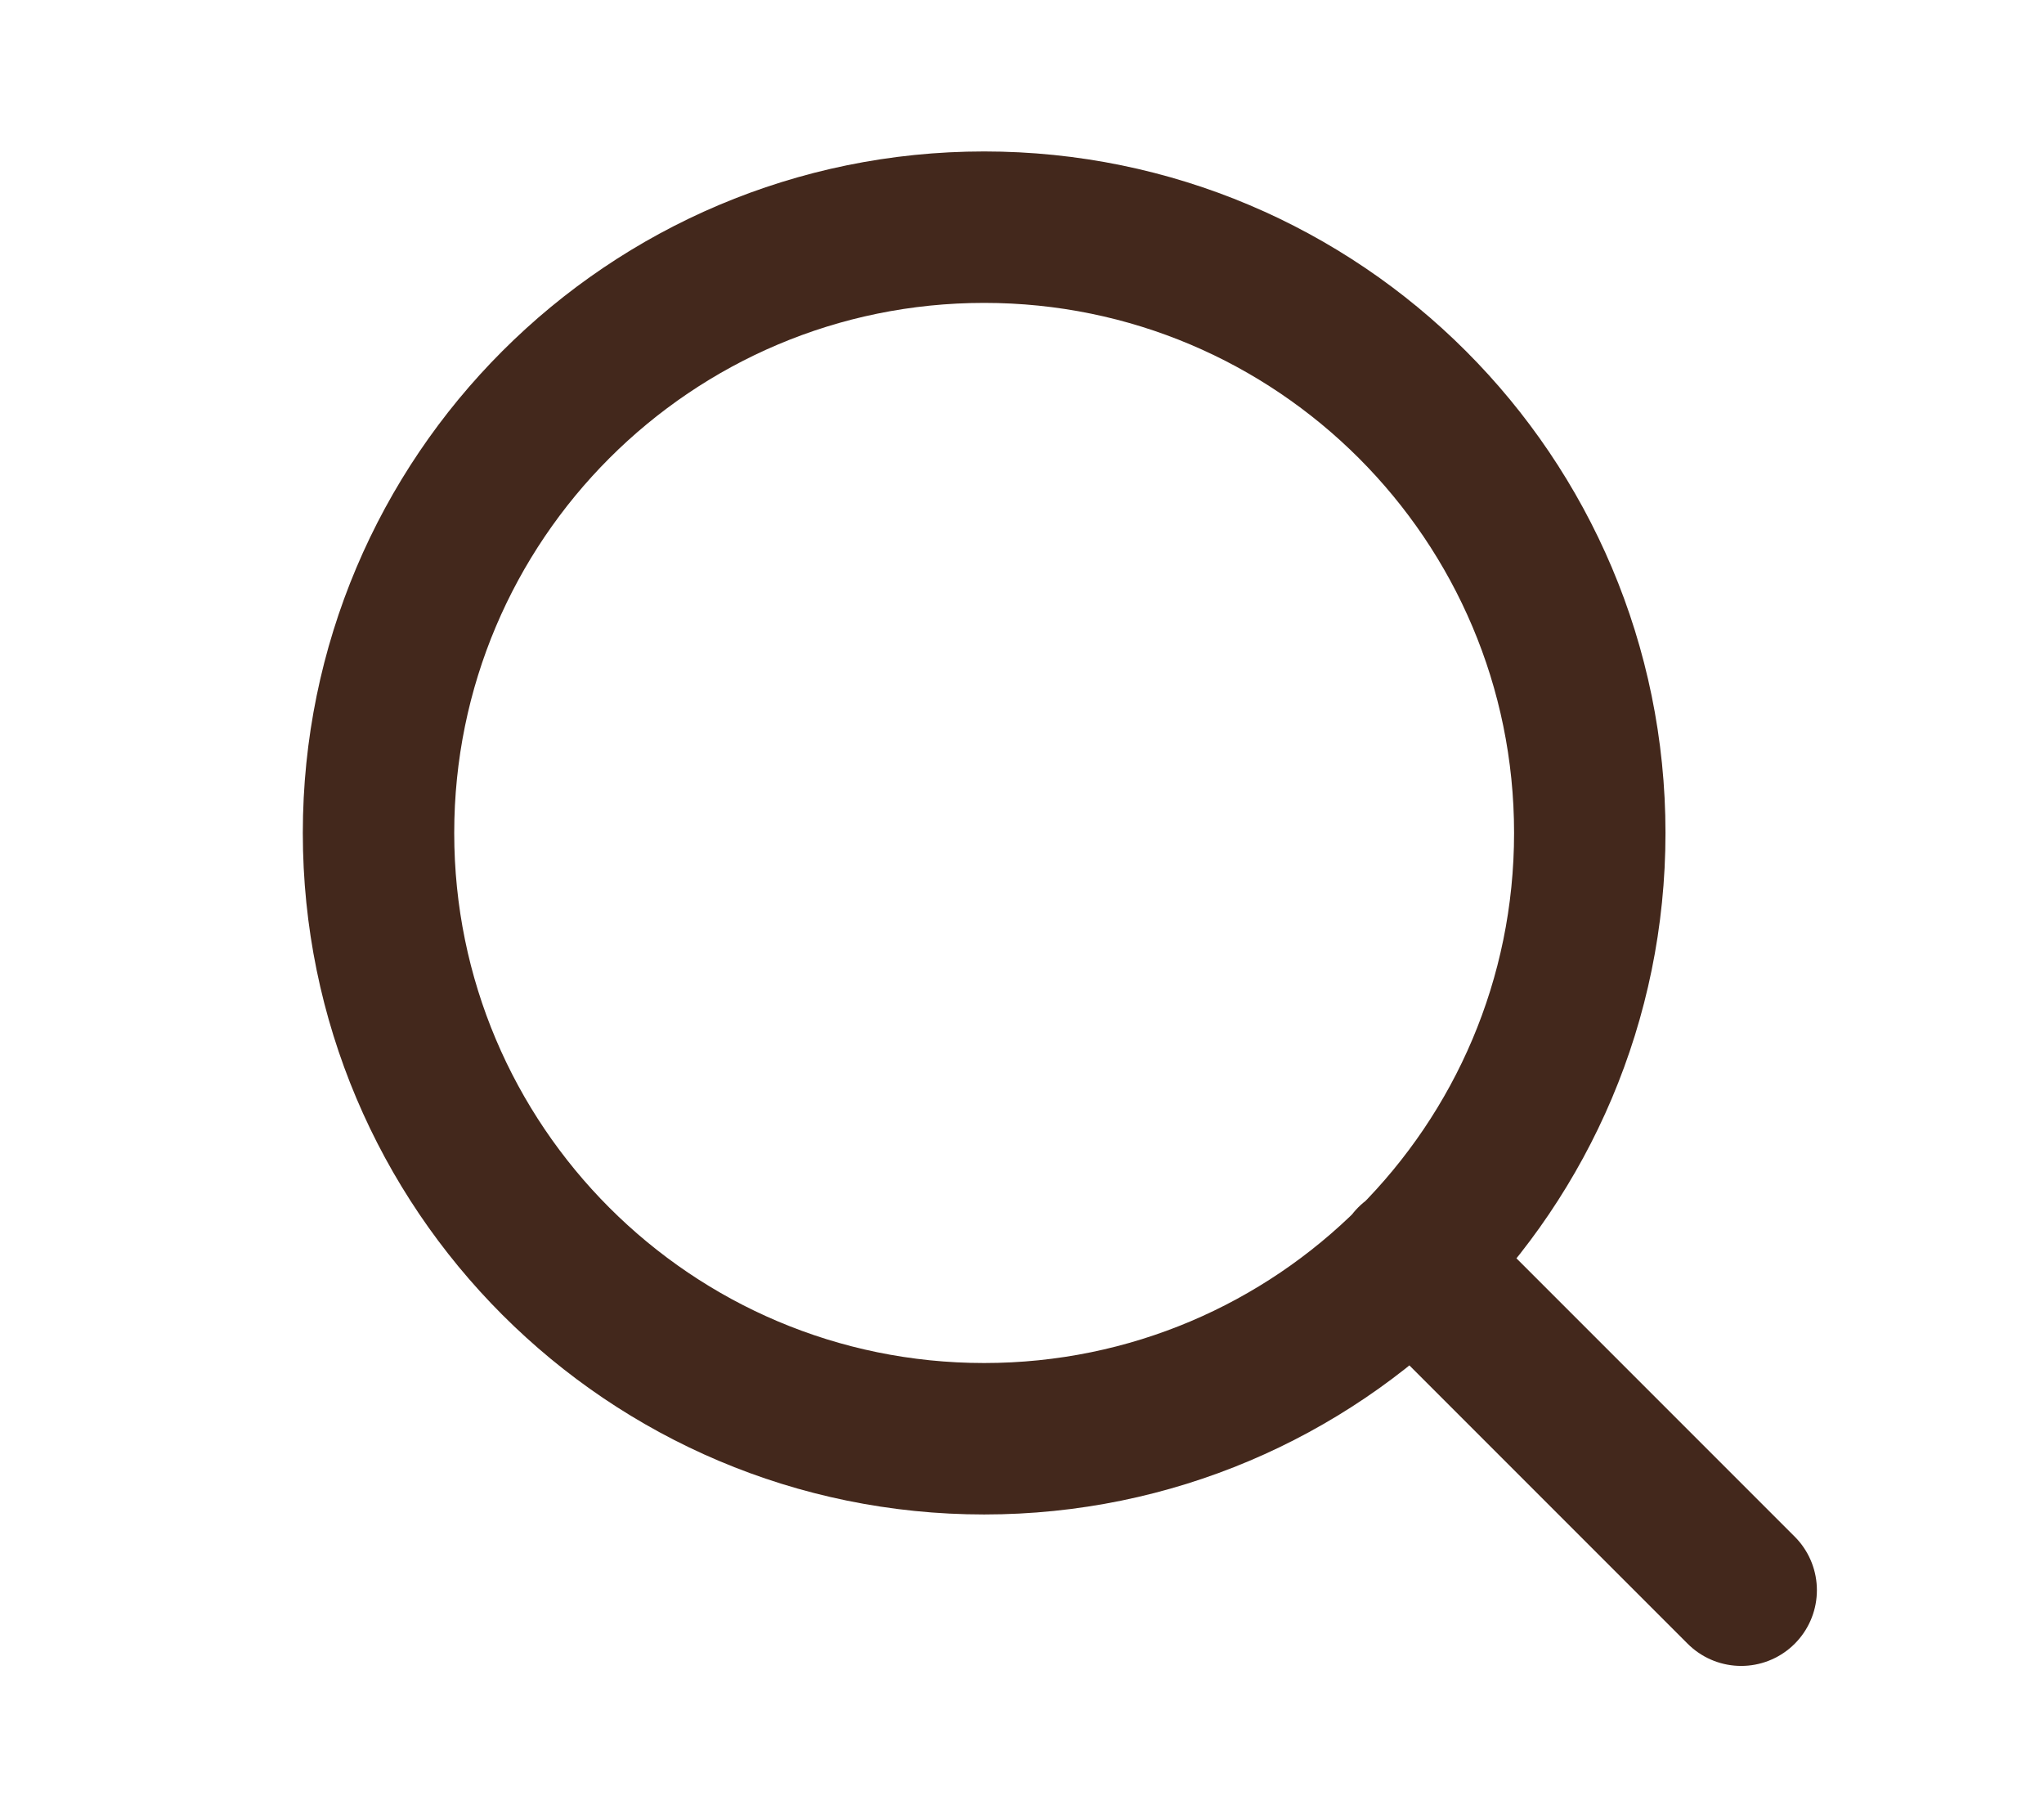
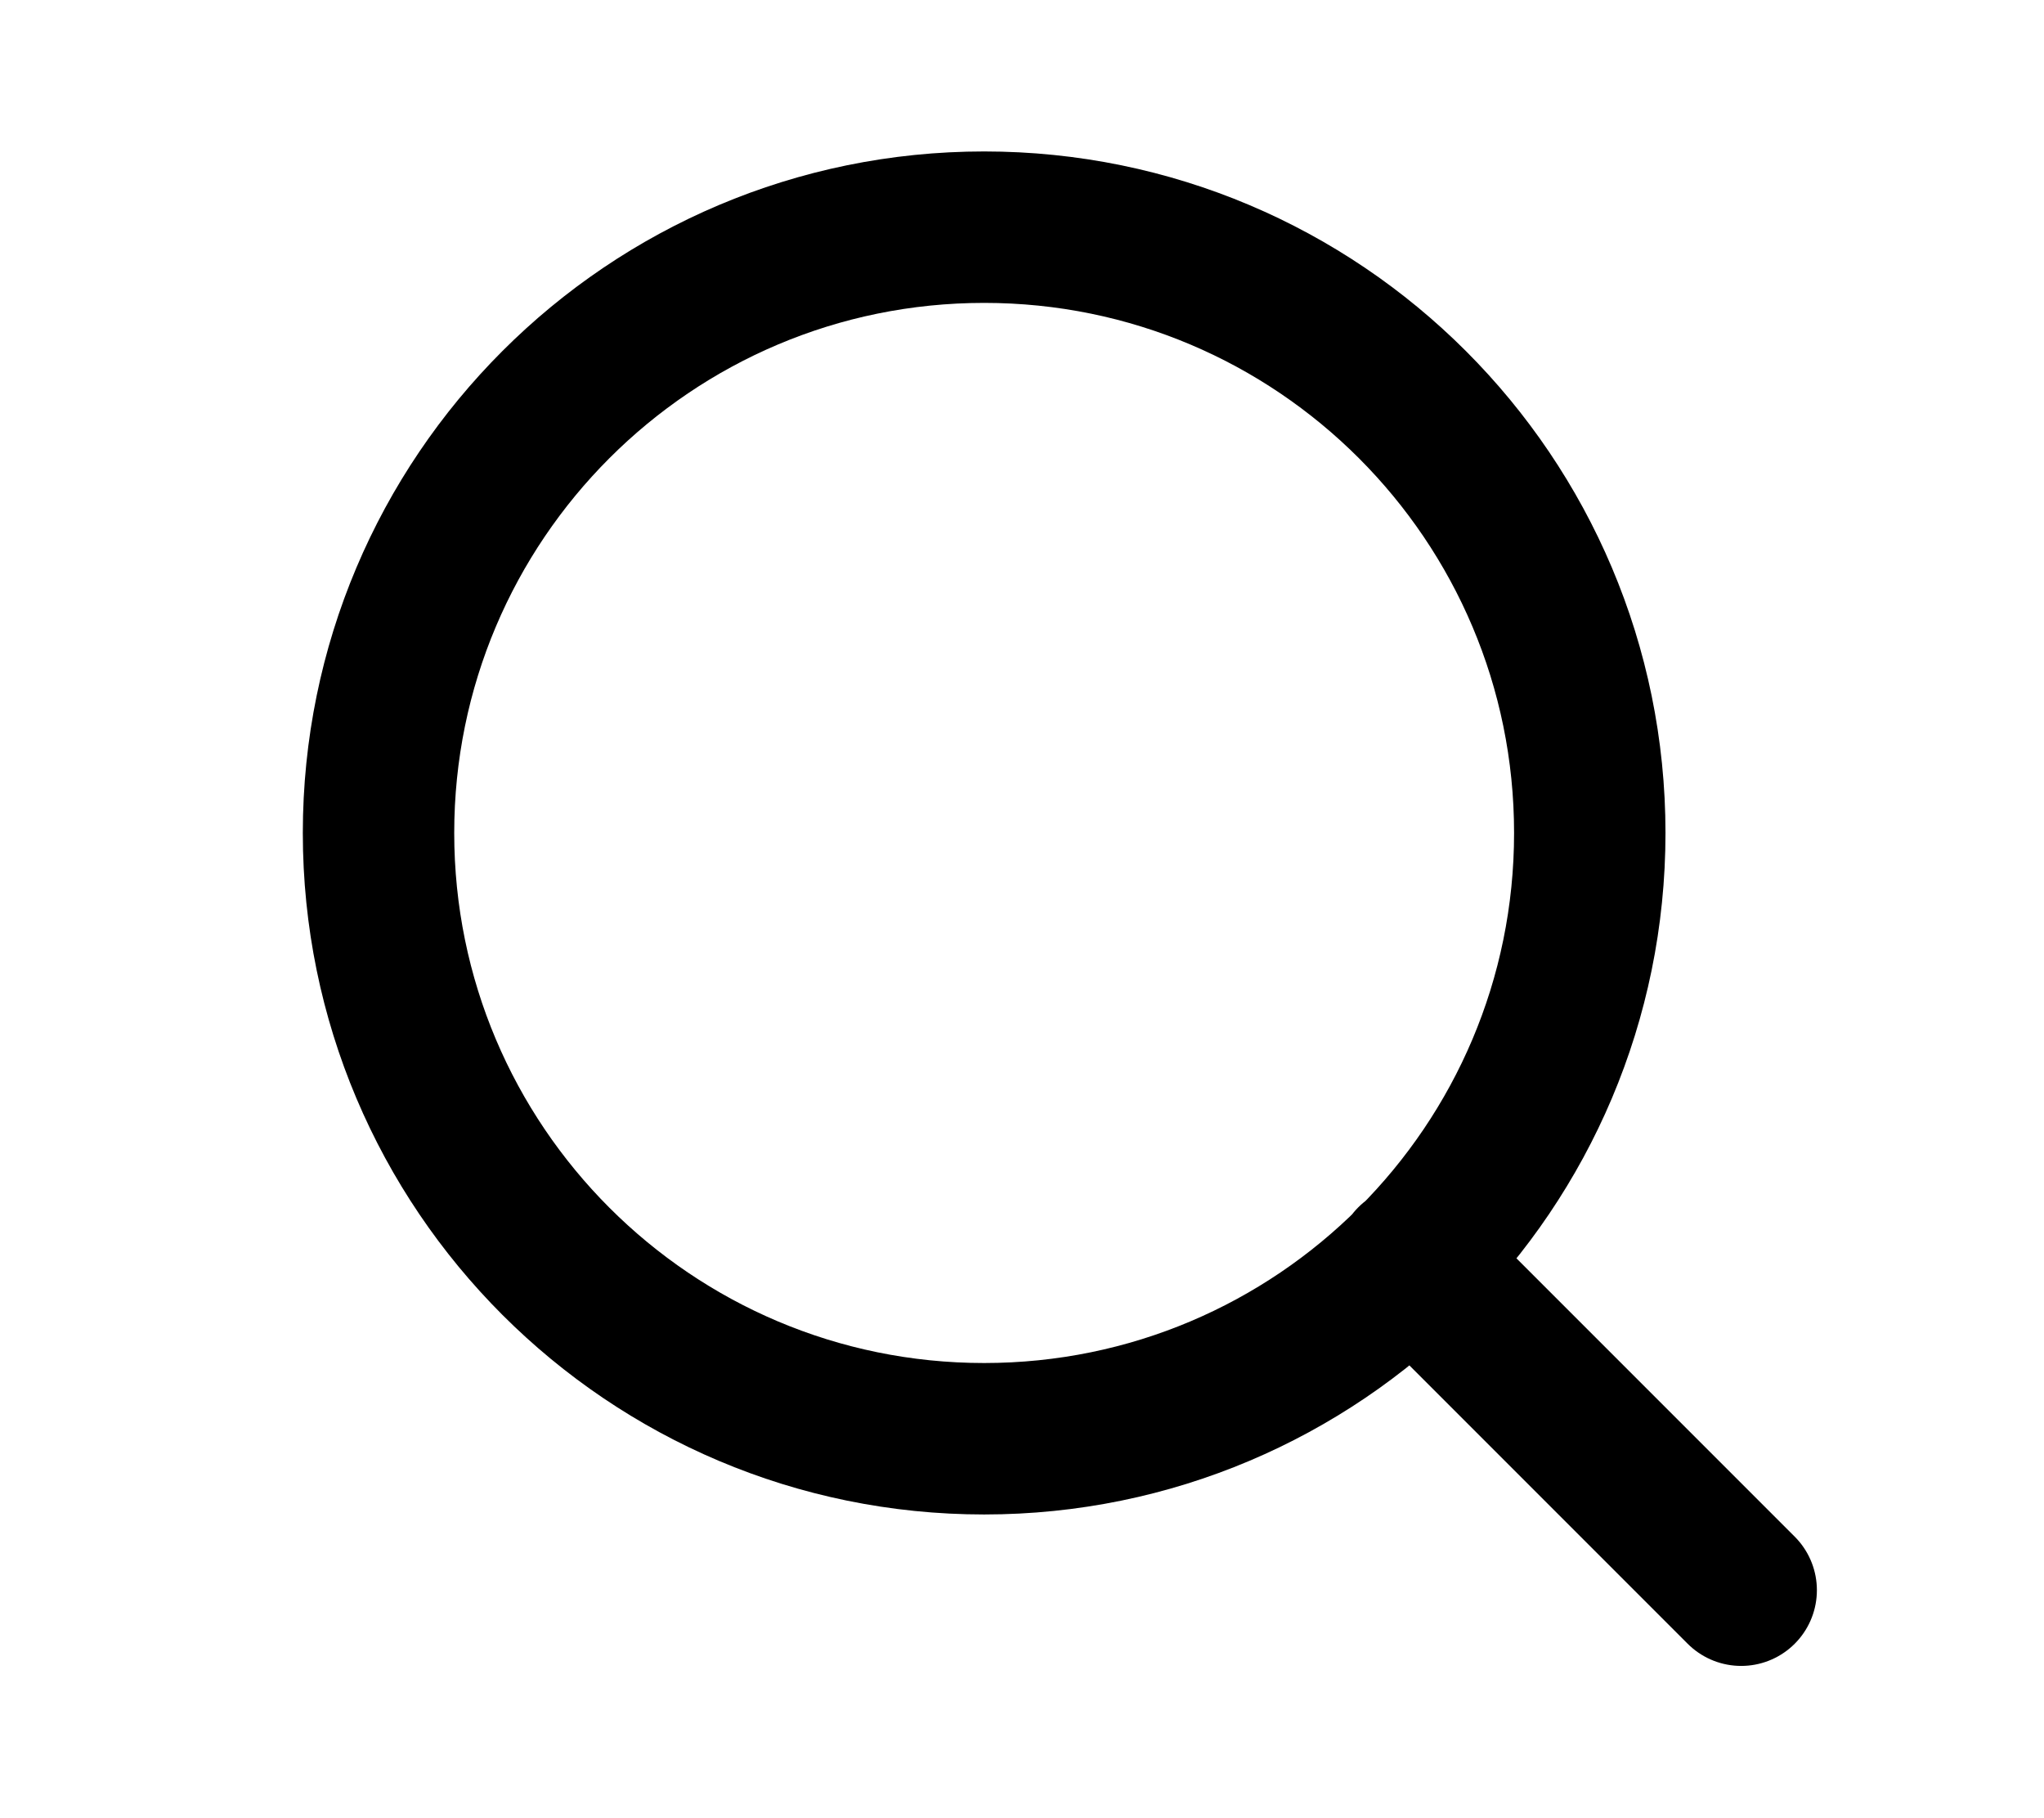
<svg xmlns="http://www.w3.org/2000/svg" viewBox="0 0 27 24" fill="none">
-   <path d="M23 21L18.65 16.65M21 11C21 15.418 17.418 19 13 19C8.582 19 5 15.418 5 11C5 6.582 8.582 3 13 3C17.418 3 21 6.582 21 11Z" stroke="#43281C" stroke-width="2" stroke-linecap="round" stroke-linejoin="round" />
+   <path d="M23 21L18.65 16.65M21 11C21 15.418 17.418 19 13 19C8.582 19 5 15.418 5 11C5 6.582 8.582 3 13 3C17.418 3 21 6.582 21 11Z" stroke="currentColor" stroke-width="2" stroke-linecap="round" stroke-linejoin="round" />
</svg>
